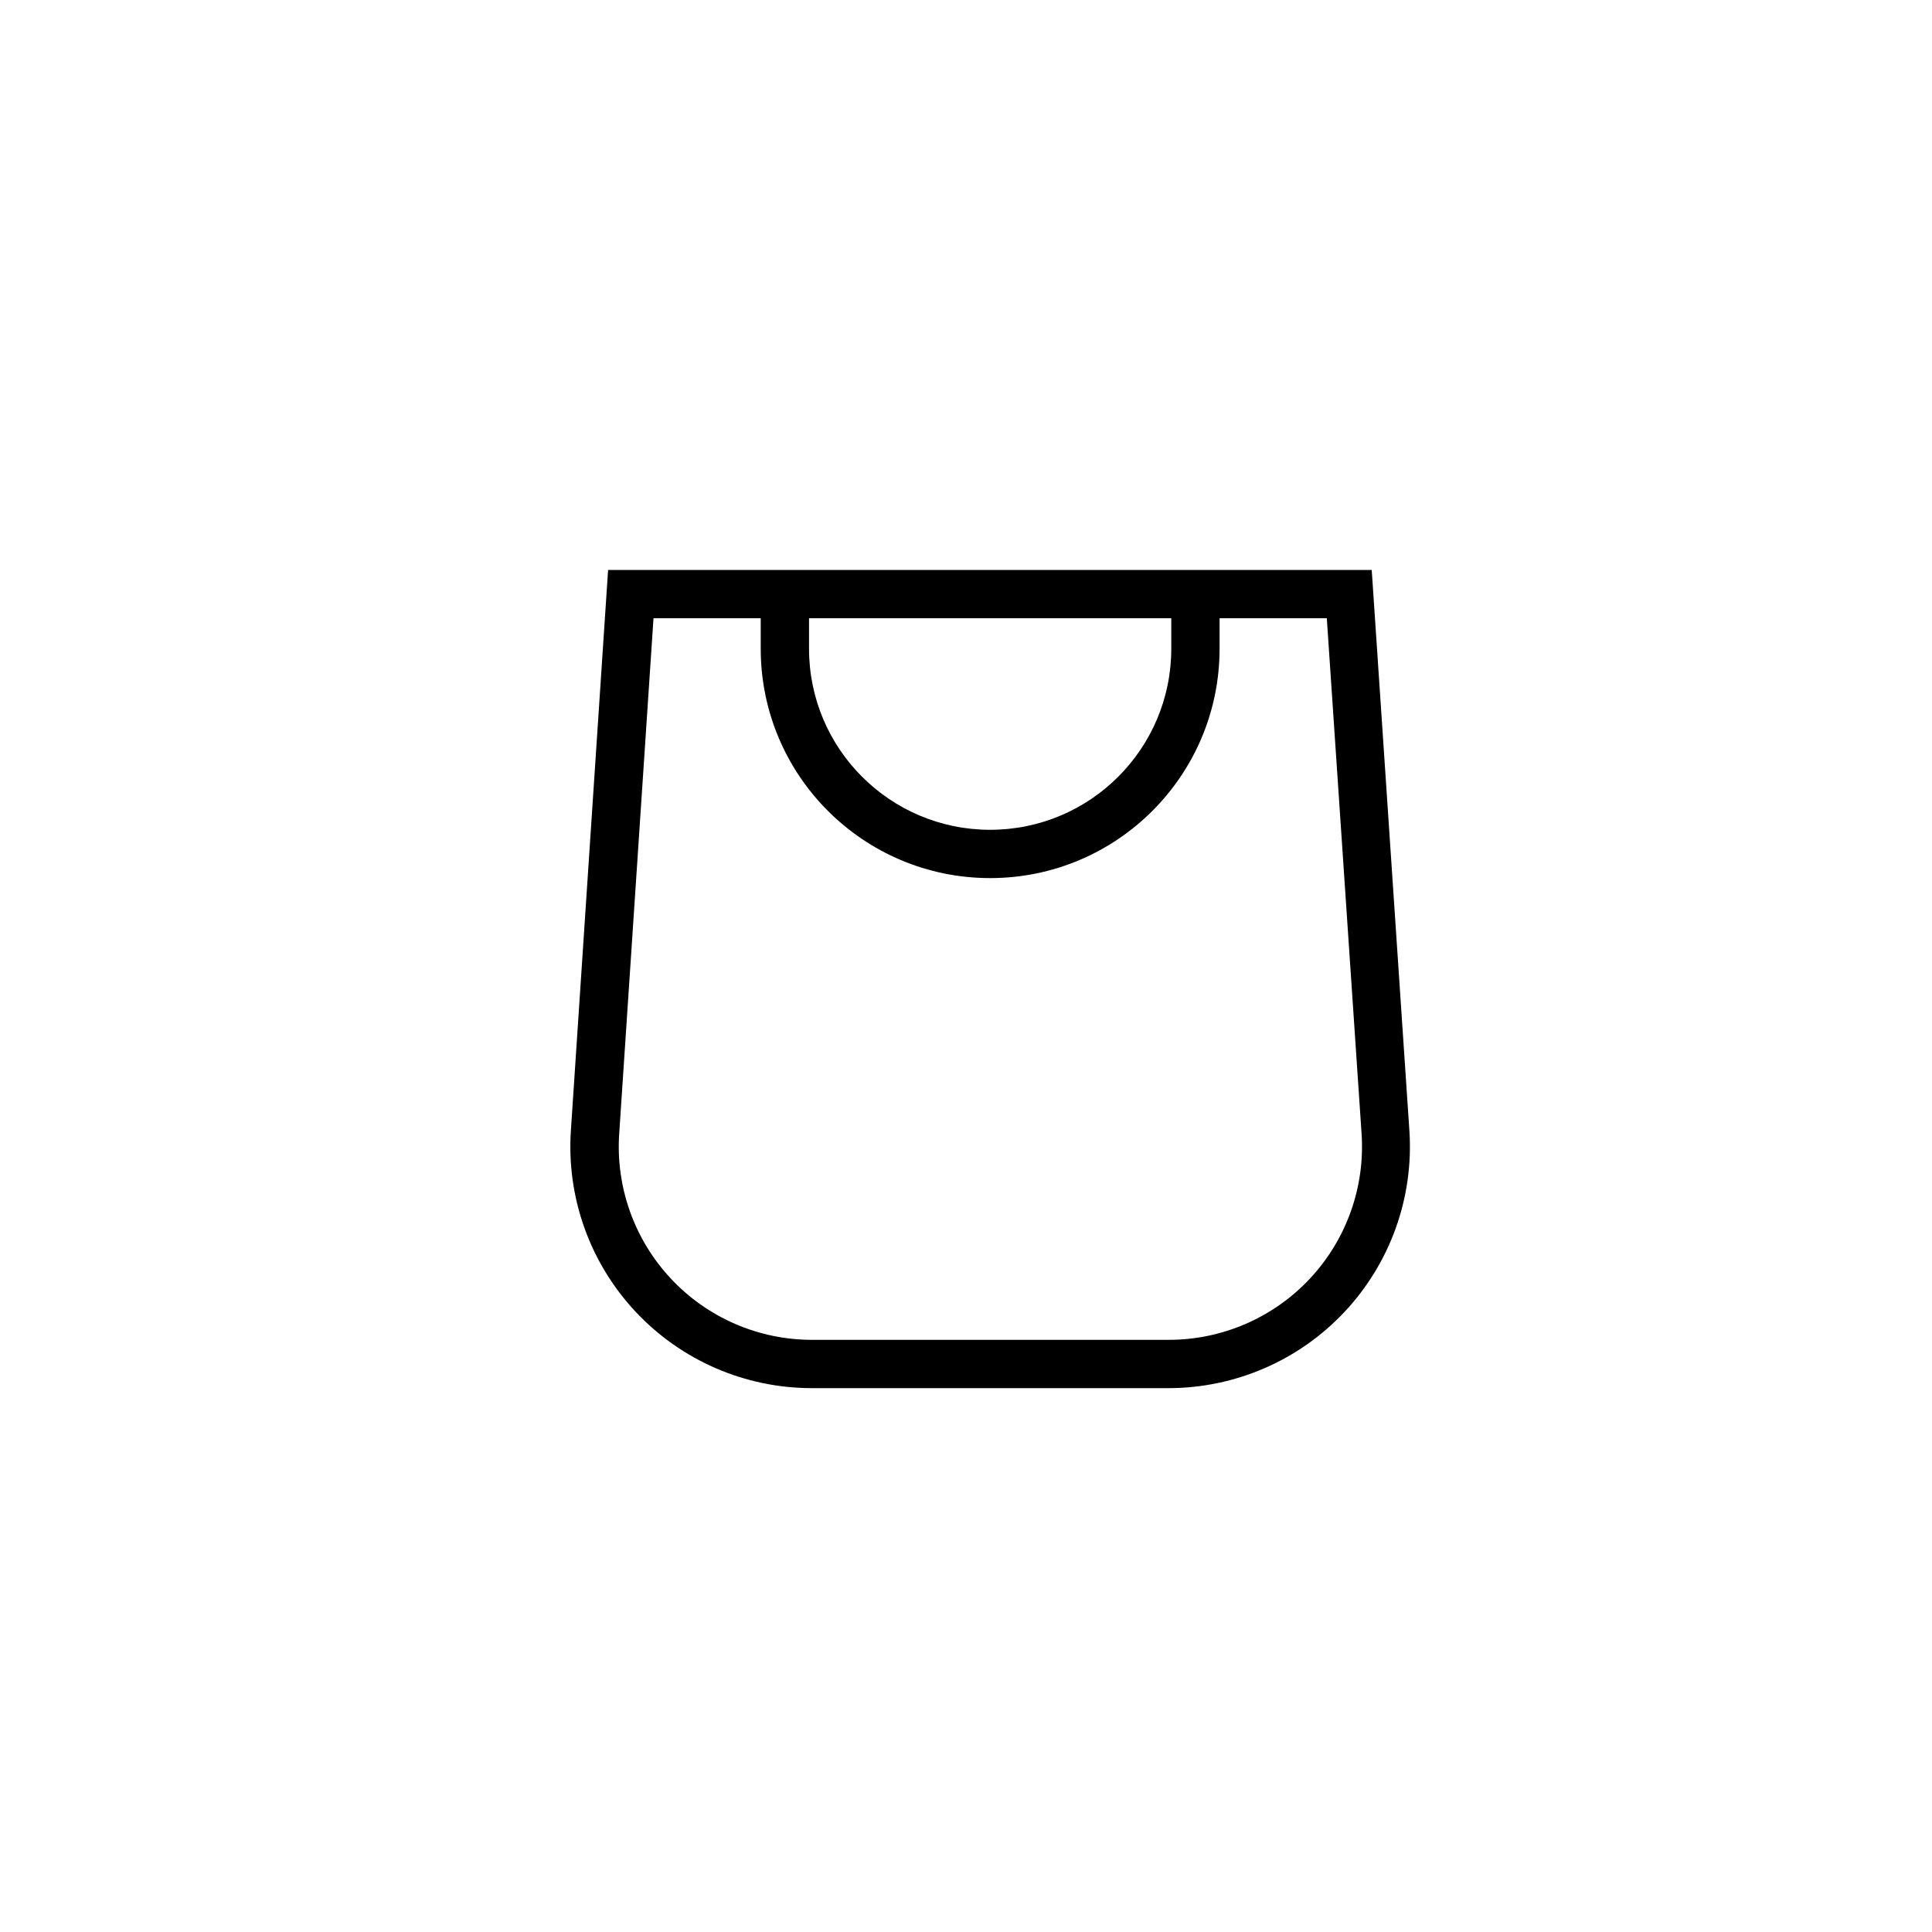
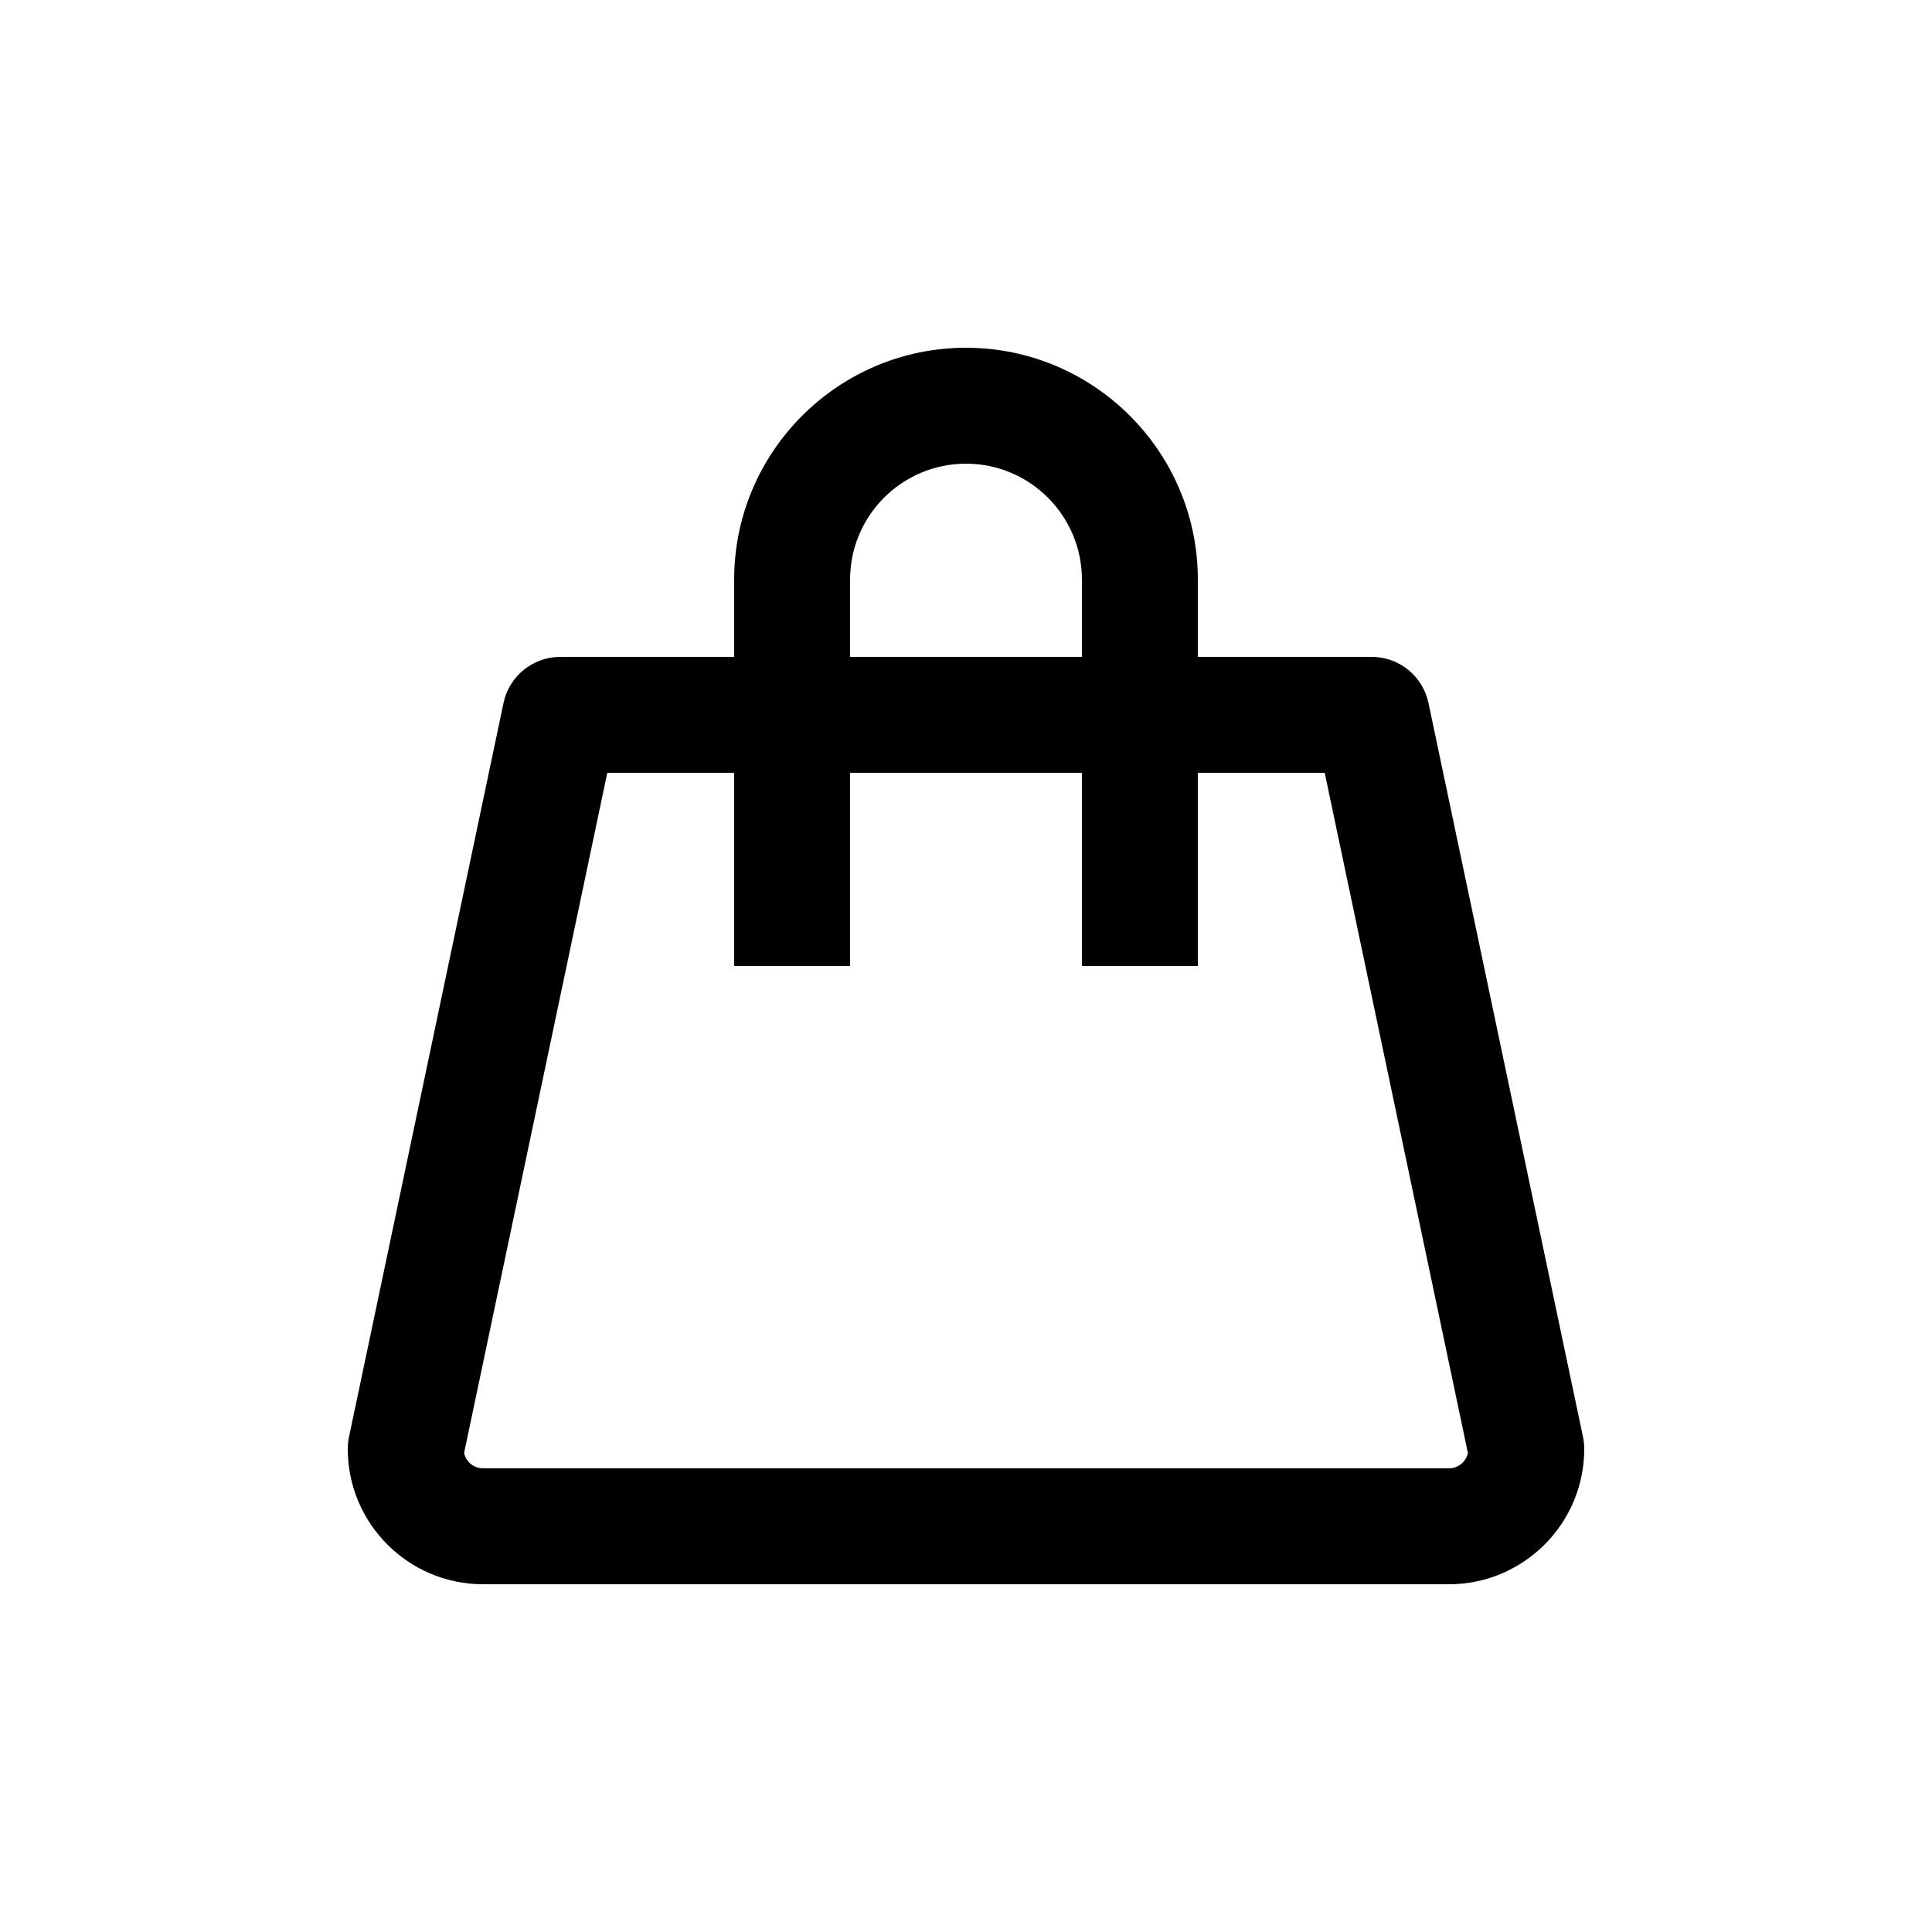
- <svg xmlns="http://www.w3.org/2000/svg" fill="none" class="icon icon-cart-empty" viewBox="0 0 40 40">
-   <path fill="currentColor" fill-rule="evenodd" d="M15.75 11.8h-3.16l-.77 11.6a5 5 0 0 0 4.99 5.34h7.38a5 5 0 0 0 4.99-5.33L28.4 11.8zm0 1h-2.22l-.71 10.67a4 4 0 0 0 3.99 4.27h7.38a4 4 0 0 0 4-4.27l-.72-10.67h-2.22v.63a4.75 4.75 0 1 1-9.5 0zm8.5 0h-7.5v.63a3.75 3.75 0 1 0 7.5 0z" />
+ <svg xmlns="http://www.w3.org/2000/svg" width="24" height="24" viewBox="0 0 24 24" fill="none">
+   <path d="M19.665 17.852L17.745 8.732C17.674 8.399 17.381 8.16 17.04 8.16H14.88V7.2C14.88 5.612 13.588 4.32 12 4.32C10.412 4.32 9.12 5.612 9.12 7.2V8.16H6.96C6.619 8.16 6.325 8.399 6.255 8.732L4.335 17.852C4.325 17.9 4.32 17.95 4.32 18C4.32 18.926 5.074 19.68 6 19.68H18C18.926 19.68 19.68 18.926 19.68 18C19.68 17.95 19.675 17.9 19.665 17.852ZM10.56 7.2C10.56 6.406 11.206 5.76 12 5.76C12.794 5.76 13.44 6.406 13.44 7.2V8.16H10.56V7.2ZM18 18.24H6C5.885 18.24 5.788 18.158 5.765 18.05L7.544 9.6H9.12V12H10.56V9.6H13.44V12H14.88V9.6H16.456L18.235 18.05C18.212 18.158 18.115 18.24 18 18.24Z" fill="black" />
</svg>
